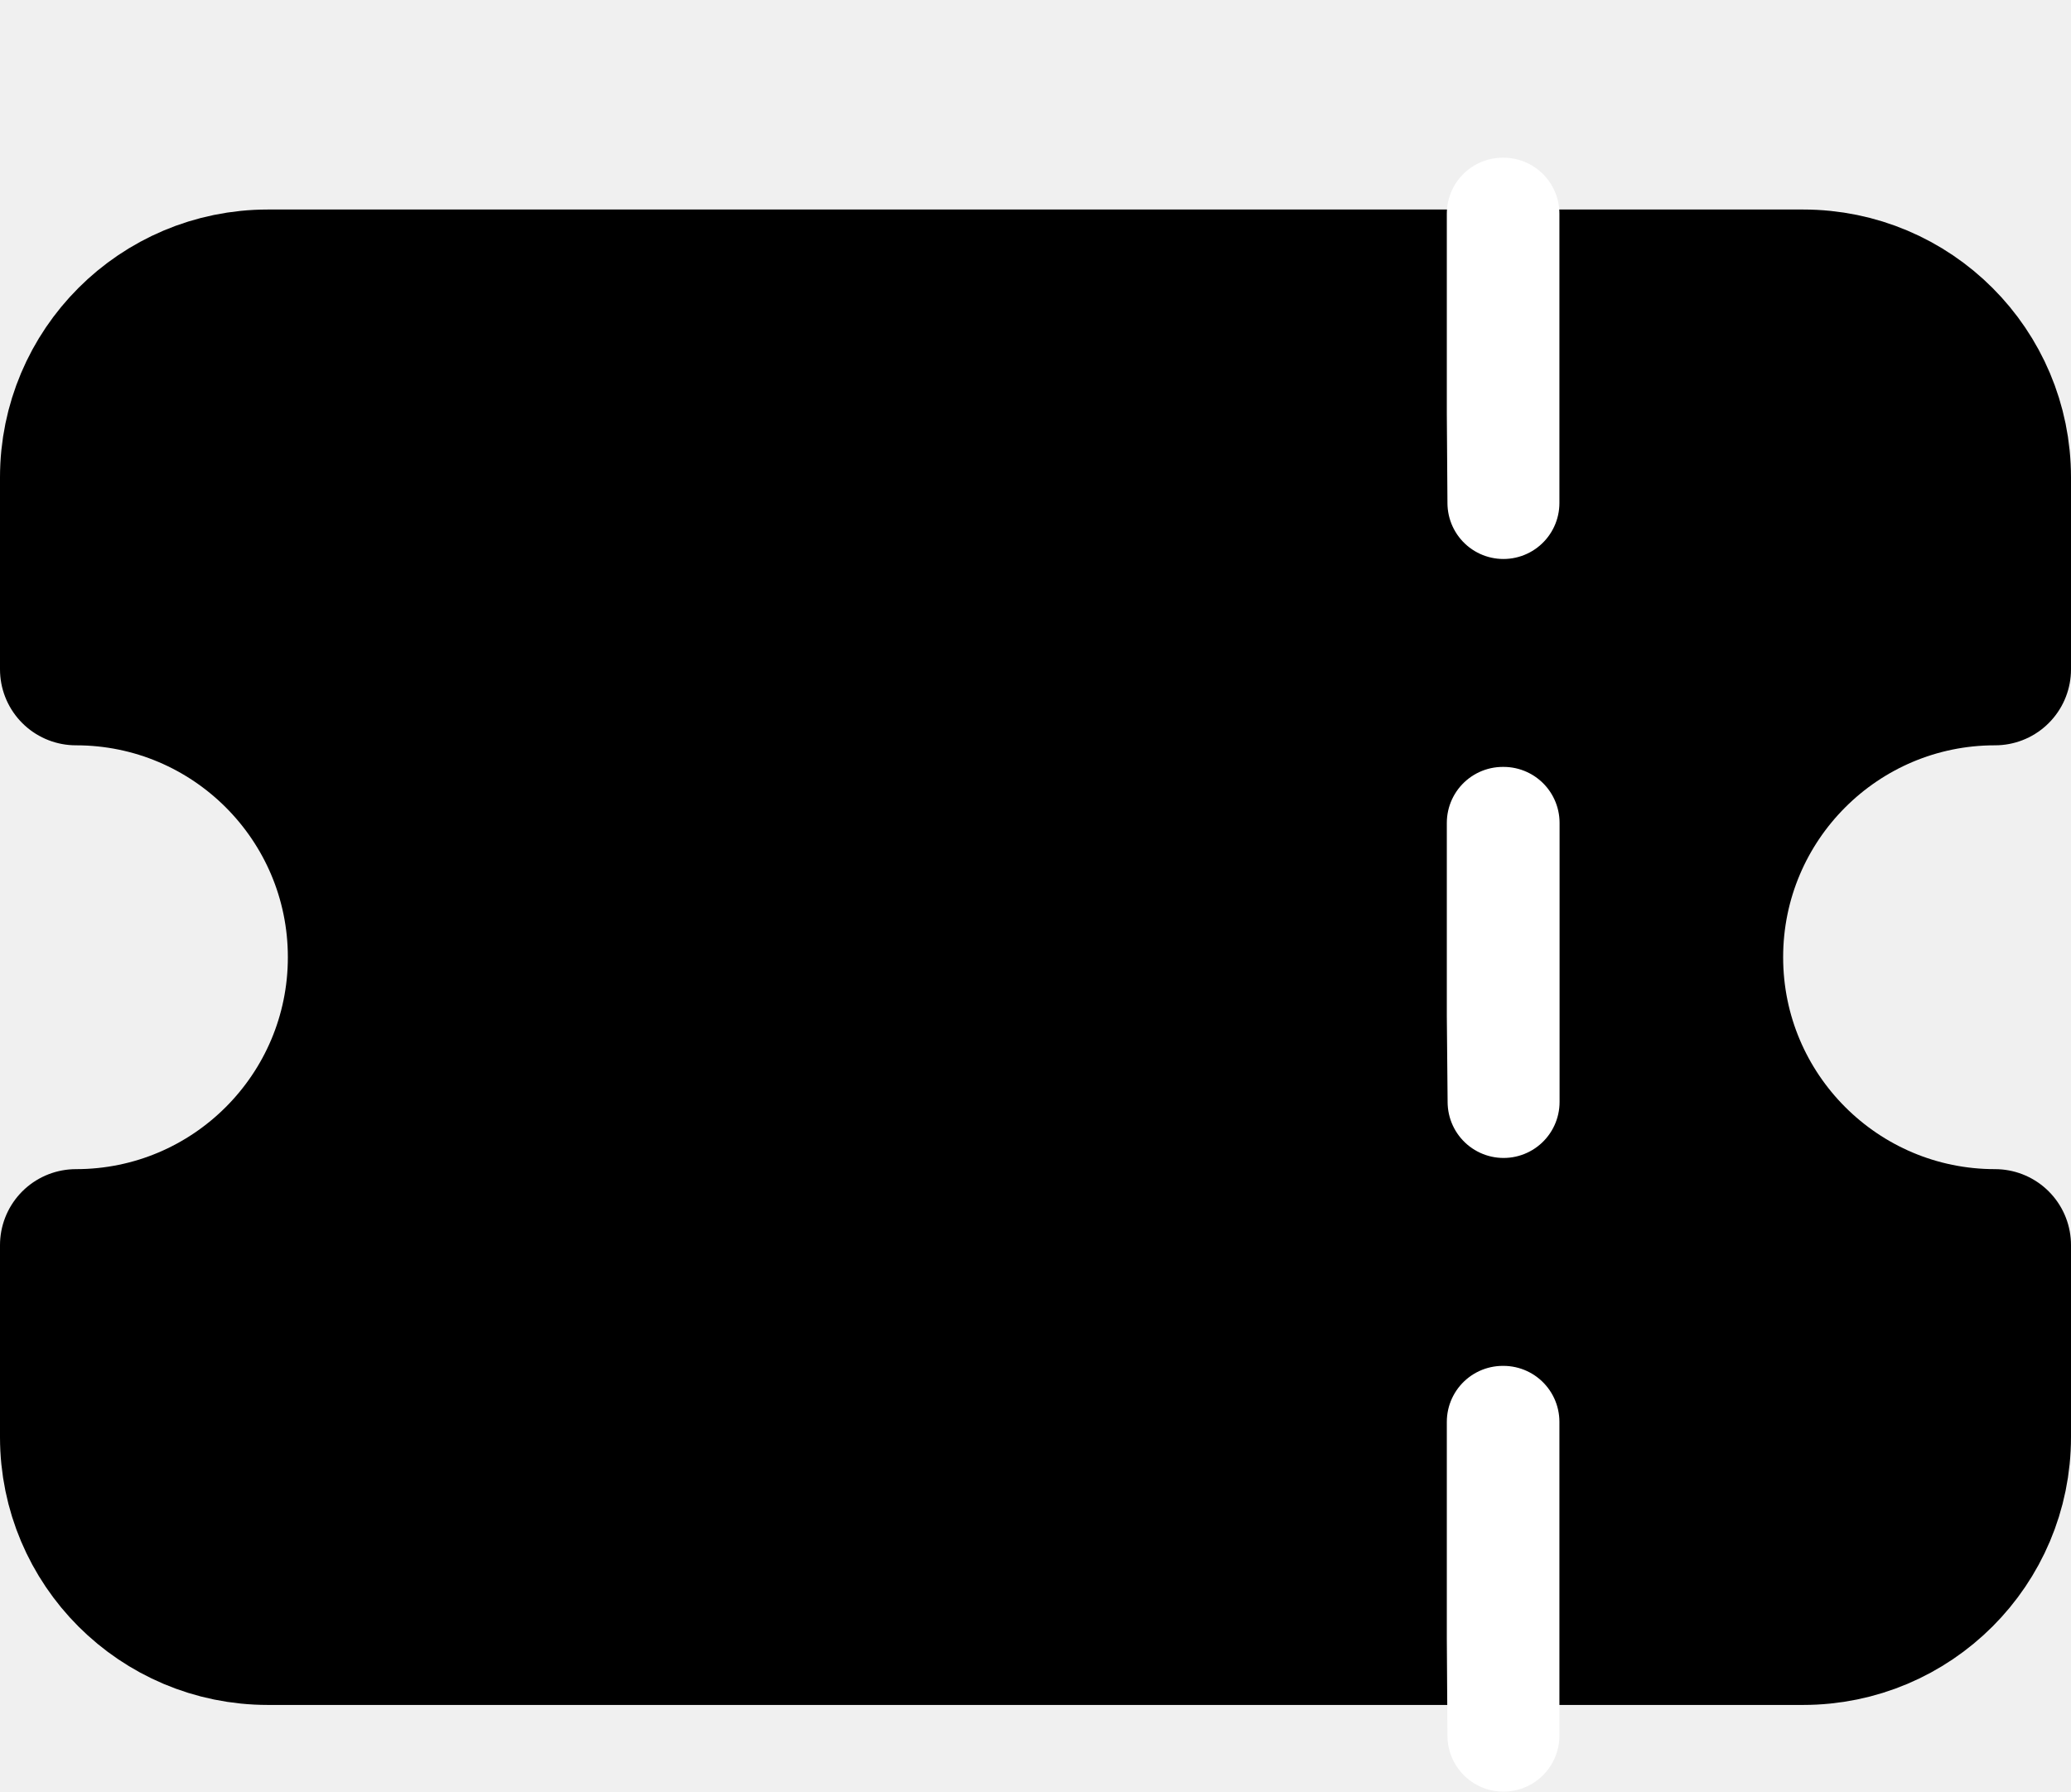
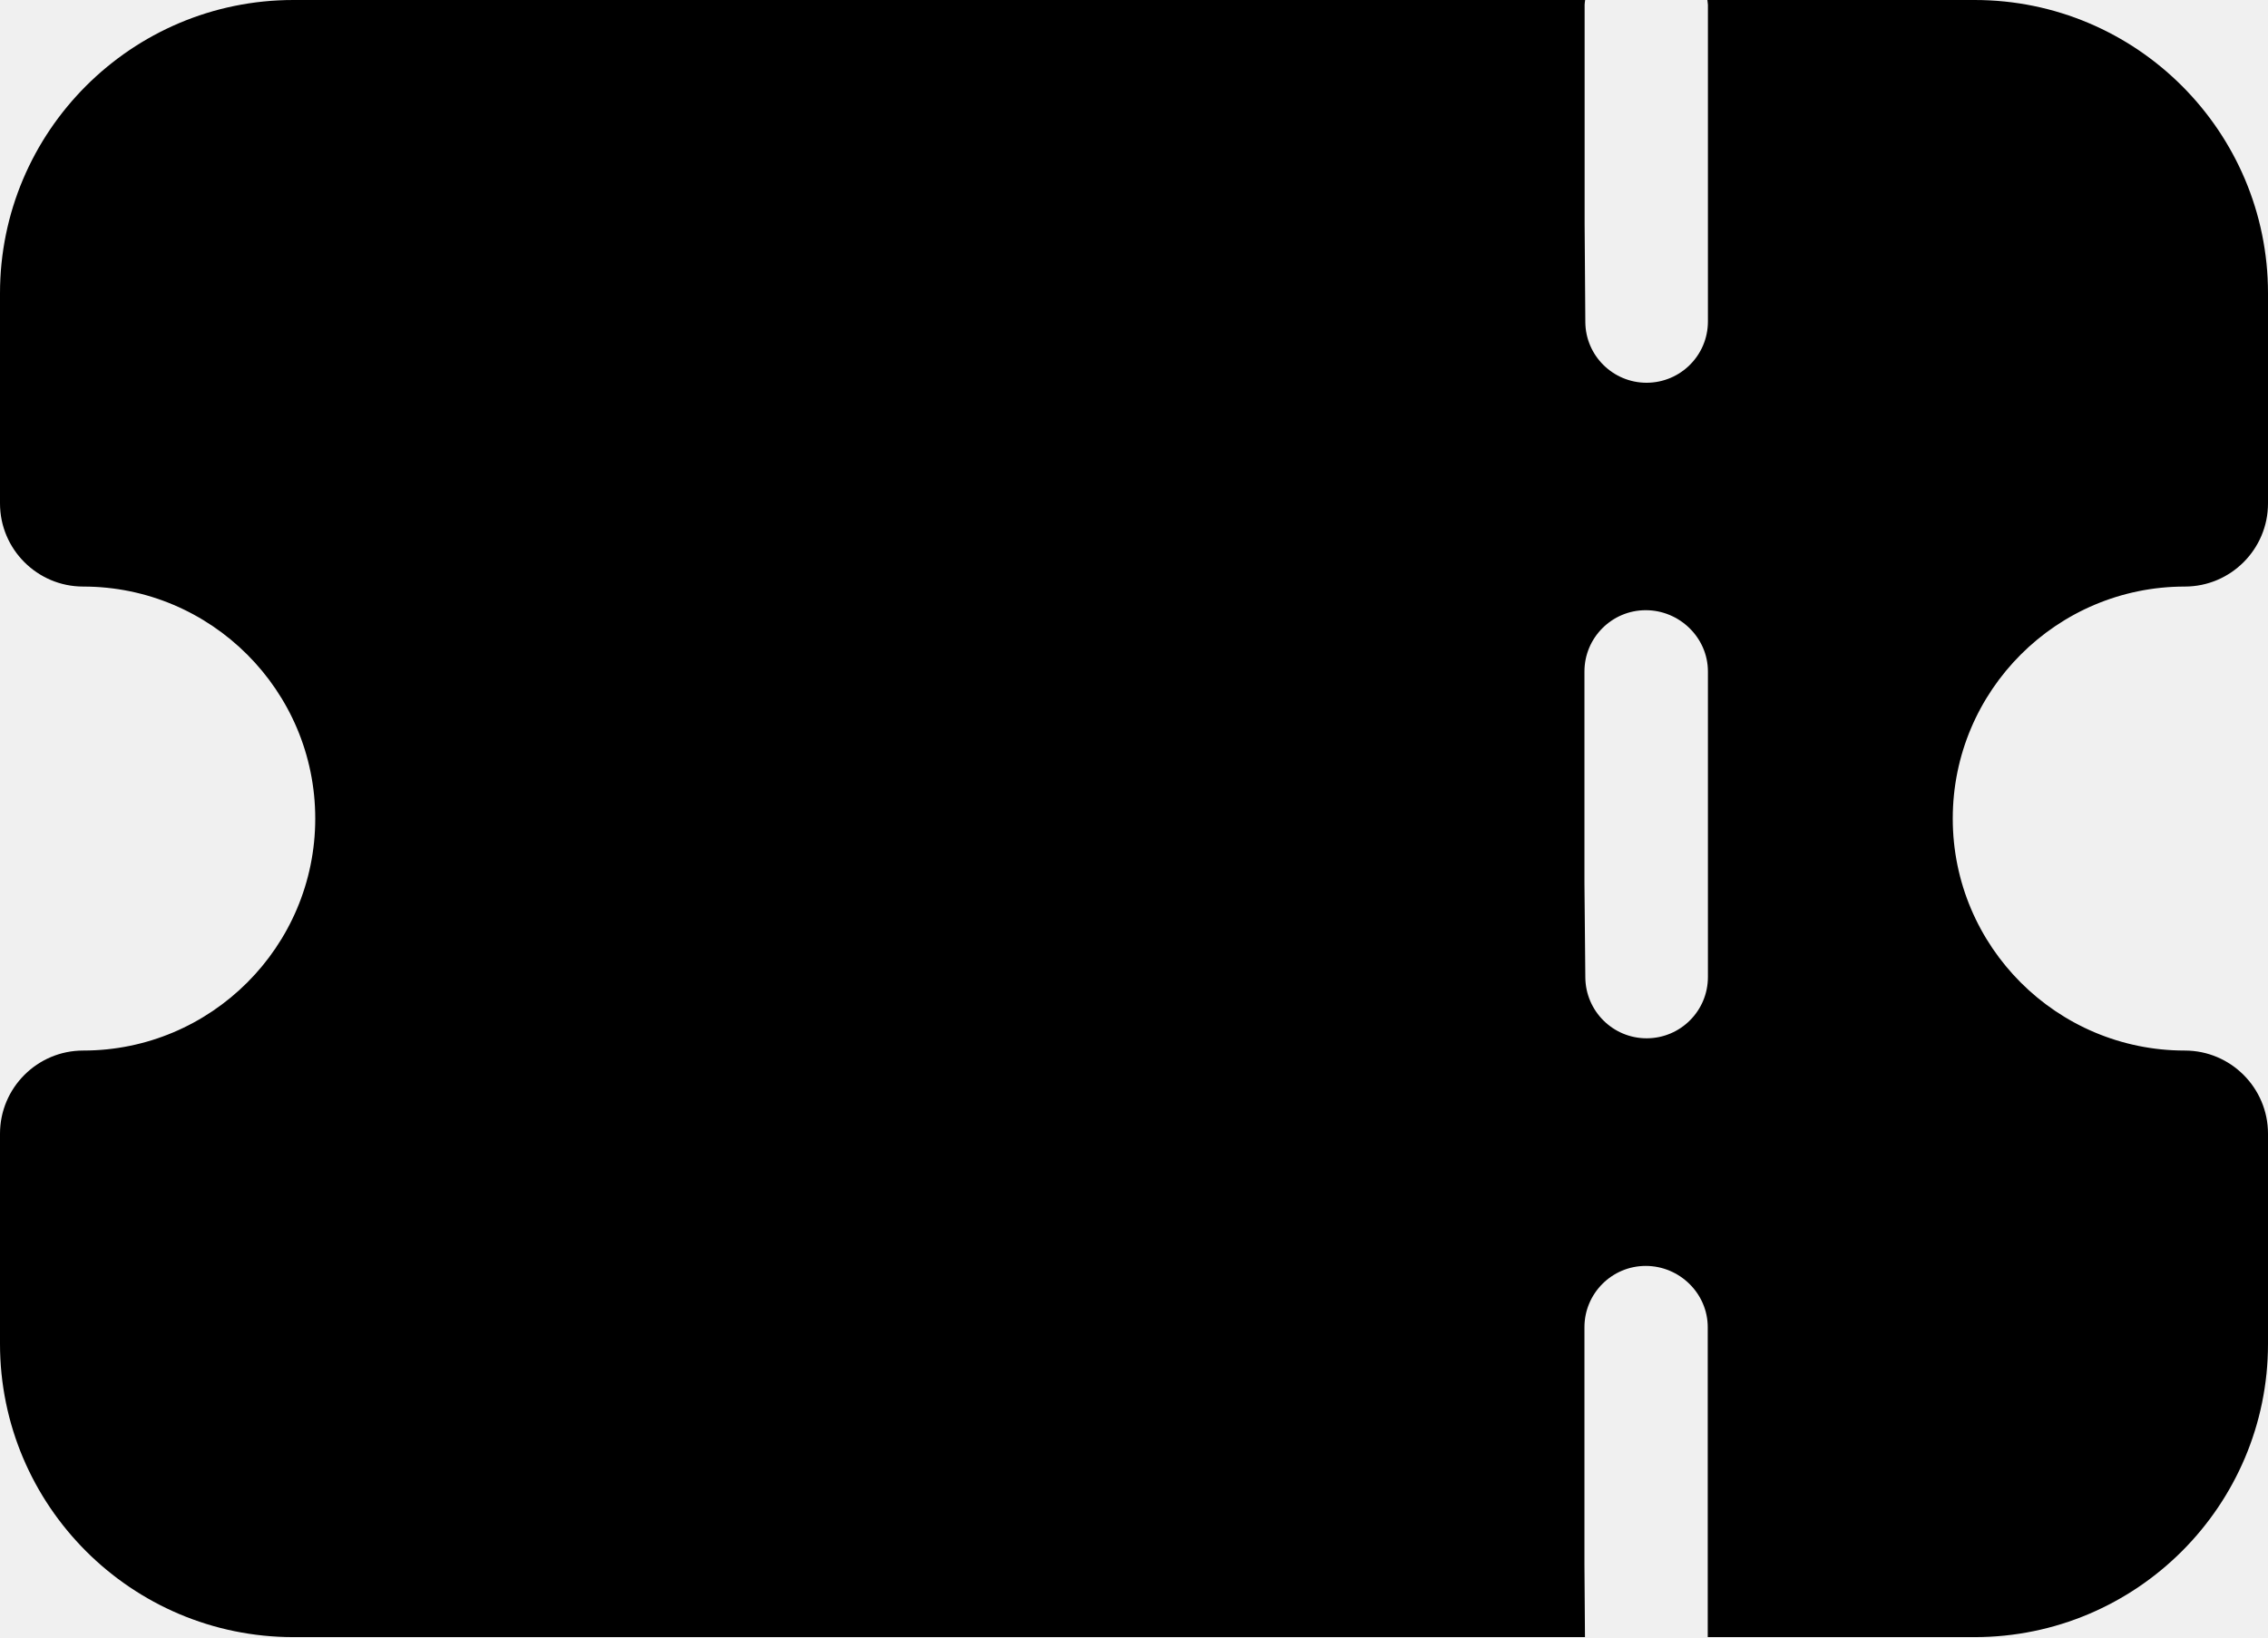
- <svg xmlns="http://www.w3.org/2000/svg" id="Layer_1" data-name="Layer 1" viewBox="0 0 129.5 112.02">
-   <defs>
-     <style>
-       .cls-1 {
-         stroke: #000;
-         stroke-width: 9.5px;
-       }
- 
-       .cls-1, .cls-2 {
-         stroke-linecap: round;
-         stroke-linejoin: round;
-       }
- 
-       .cls-2 {
-         fill: #fff;
-         stroke: #fff;
-         stroke-width: 7px;
-       }
-     </style>
-   </defs>
-   <path class="cls-1" d="M4.75,41.85c9.94,0,18,8.06,18,18s-8.06,18-18,18v12c0,6.63,5.37,12,12,12h96c6.63,0,12-5.37,12-12v-12c-9.94,0-18-8.06-18-18s8.06-18,18-18v-12c0-6.63-5.37-12-12-12H16.75c-6.63,0-12,5.37-12,12v12Z" />
-   <polygon class="cls-2" points="94.01 31.45 93.97 25.85 93.97 13.36 94.01 13.36 94.01 31.45" />
-   <polygon class="cls-2" points="94.02 68.9 93.97 63.5 93.97 51.45 94.02 51.45 94.02 68.9" />
-   <polygon class="cls-2" points="94.01 108.52 93.97 102.44 93.97 88.9 94.01 88.9 94.01 108.52" />
+ <svg xmlns="http://www.w3.org/2000/svg" id="Layer_1" data-name="Layer 1" viewBox="0 0 129.5 93.5">
+   <path d="M124.75,33.5c2.62,0,4.75-2.13,4.75-4.75v-12c0-9.24-7.51-16.75-16.75-16.75h-15.26c0,.09.03.18.03.27v18.09c0,1.93-1.56,3.49-3.49,3.5h-.01c-1.92,0-3.49-1.55-3.5-3.47l-.04-5.6V.27c0-.09.02-.18.03-.27H16.75C7.51,0,0,7.51,0,16.75v12c0,2.62,2.13,4.75,4.75,4.75,7.31,0,13.25,5.94,13.25,13.25s-5.94,13.25-13.25,13.25c-2.62,0-4.75,2.13-4.75,4.75v12c0,9.24,7.51,16.75,16.75,16.75h73.75l-.03-4.13v-13.57c0-1.93,1.57-3.5,3.5-3.5s3.54,1.57,3.54,3.5v17.7h15.24c9.24,0,16.75-7.51,16.75-16.75v-12c0-2.62-2.13-4.75-4.75-4.75-7.31,0-13.25-5.94-13.25-13.25s5.94-13.25,13.25-13.25ZM97.52,55.8c0,1.93-1.56,3.49-3.48,3.5h-.02c-1.92,0-3.48-1.55-3.5-3.47l-.05-5.4v-12.08c0-1.93,1.57-3.5,3.5-3.5s3.55,1.57,3.55,3.5v17.45Z" />
</svg>
